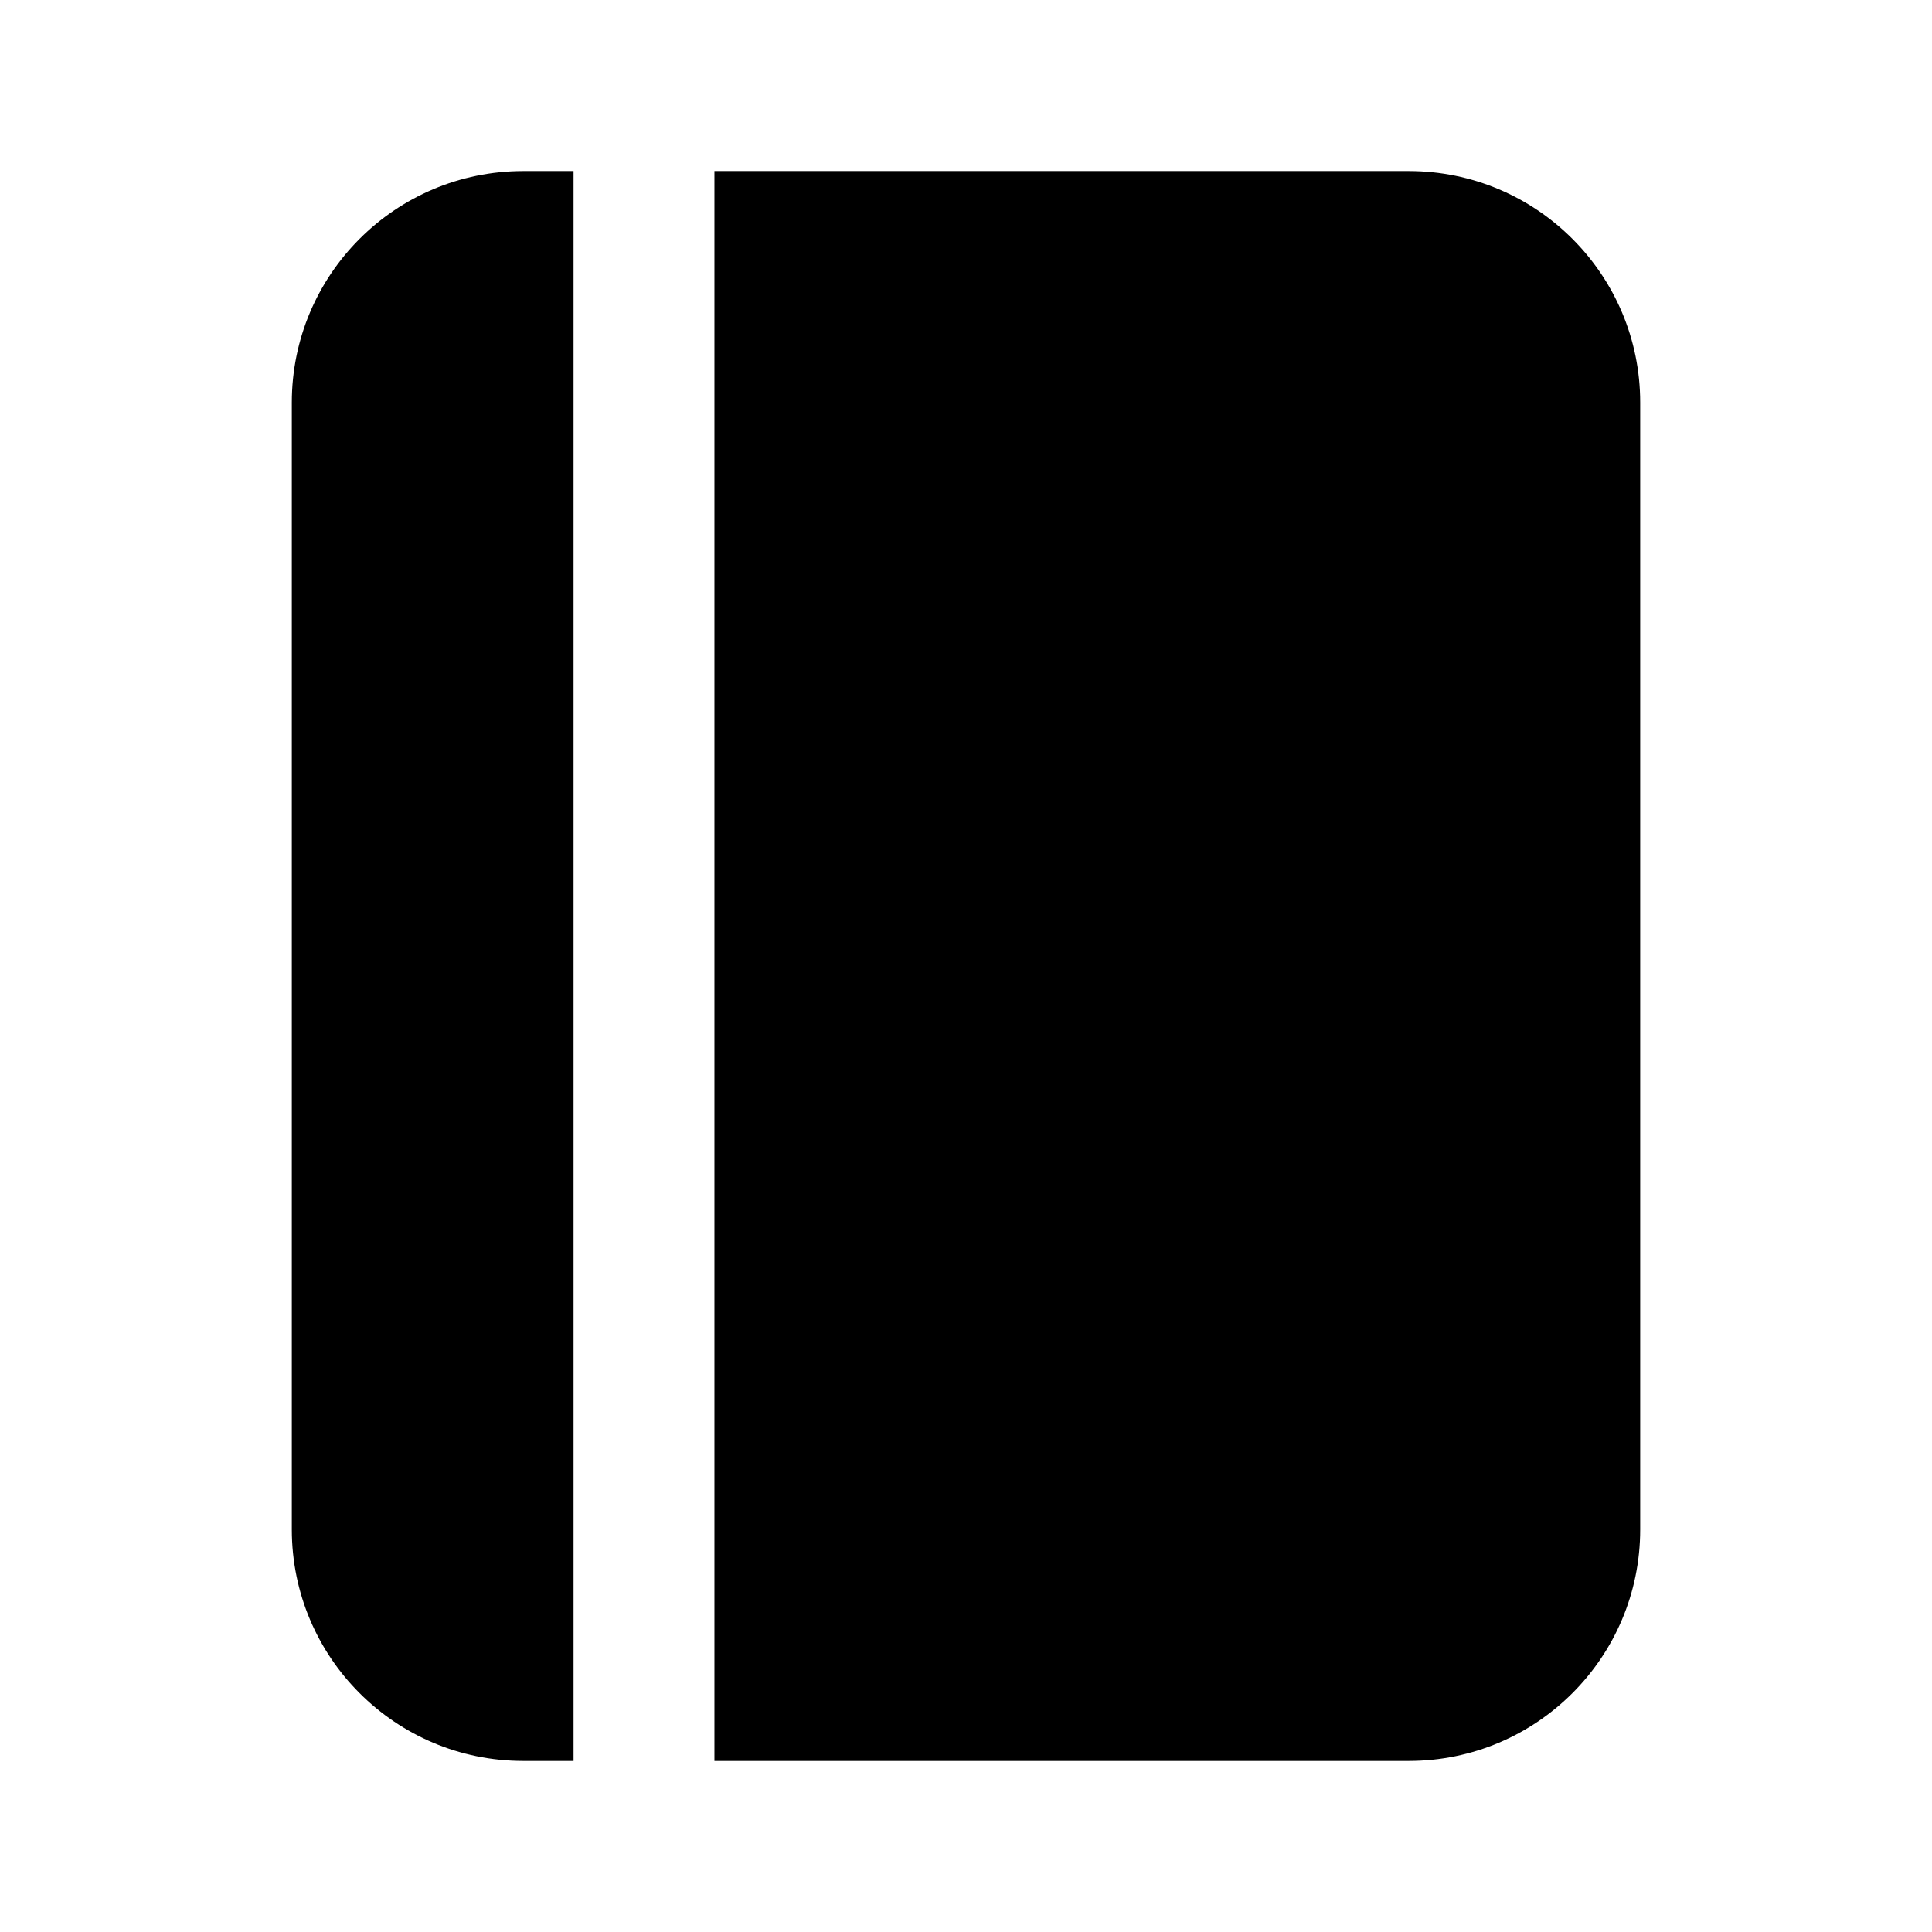
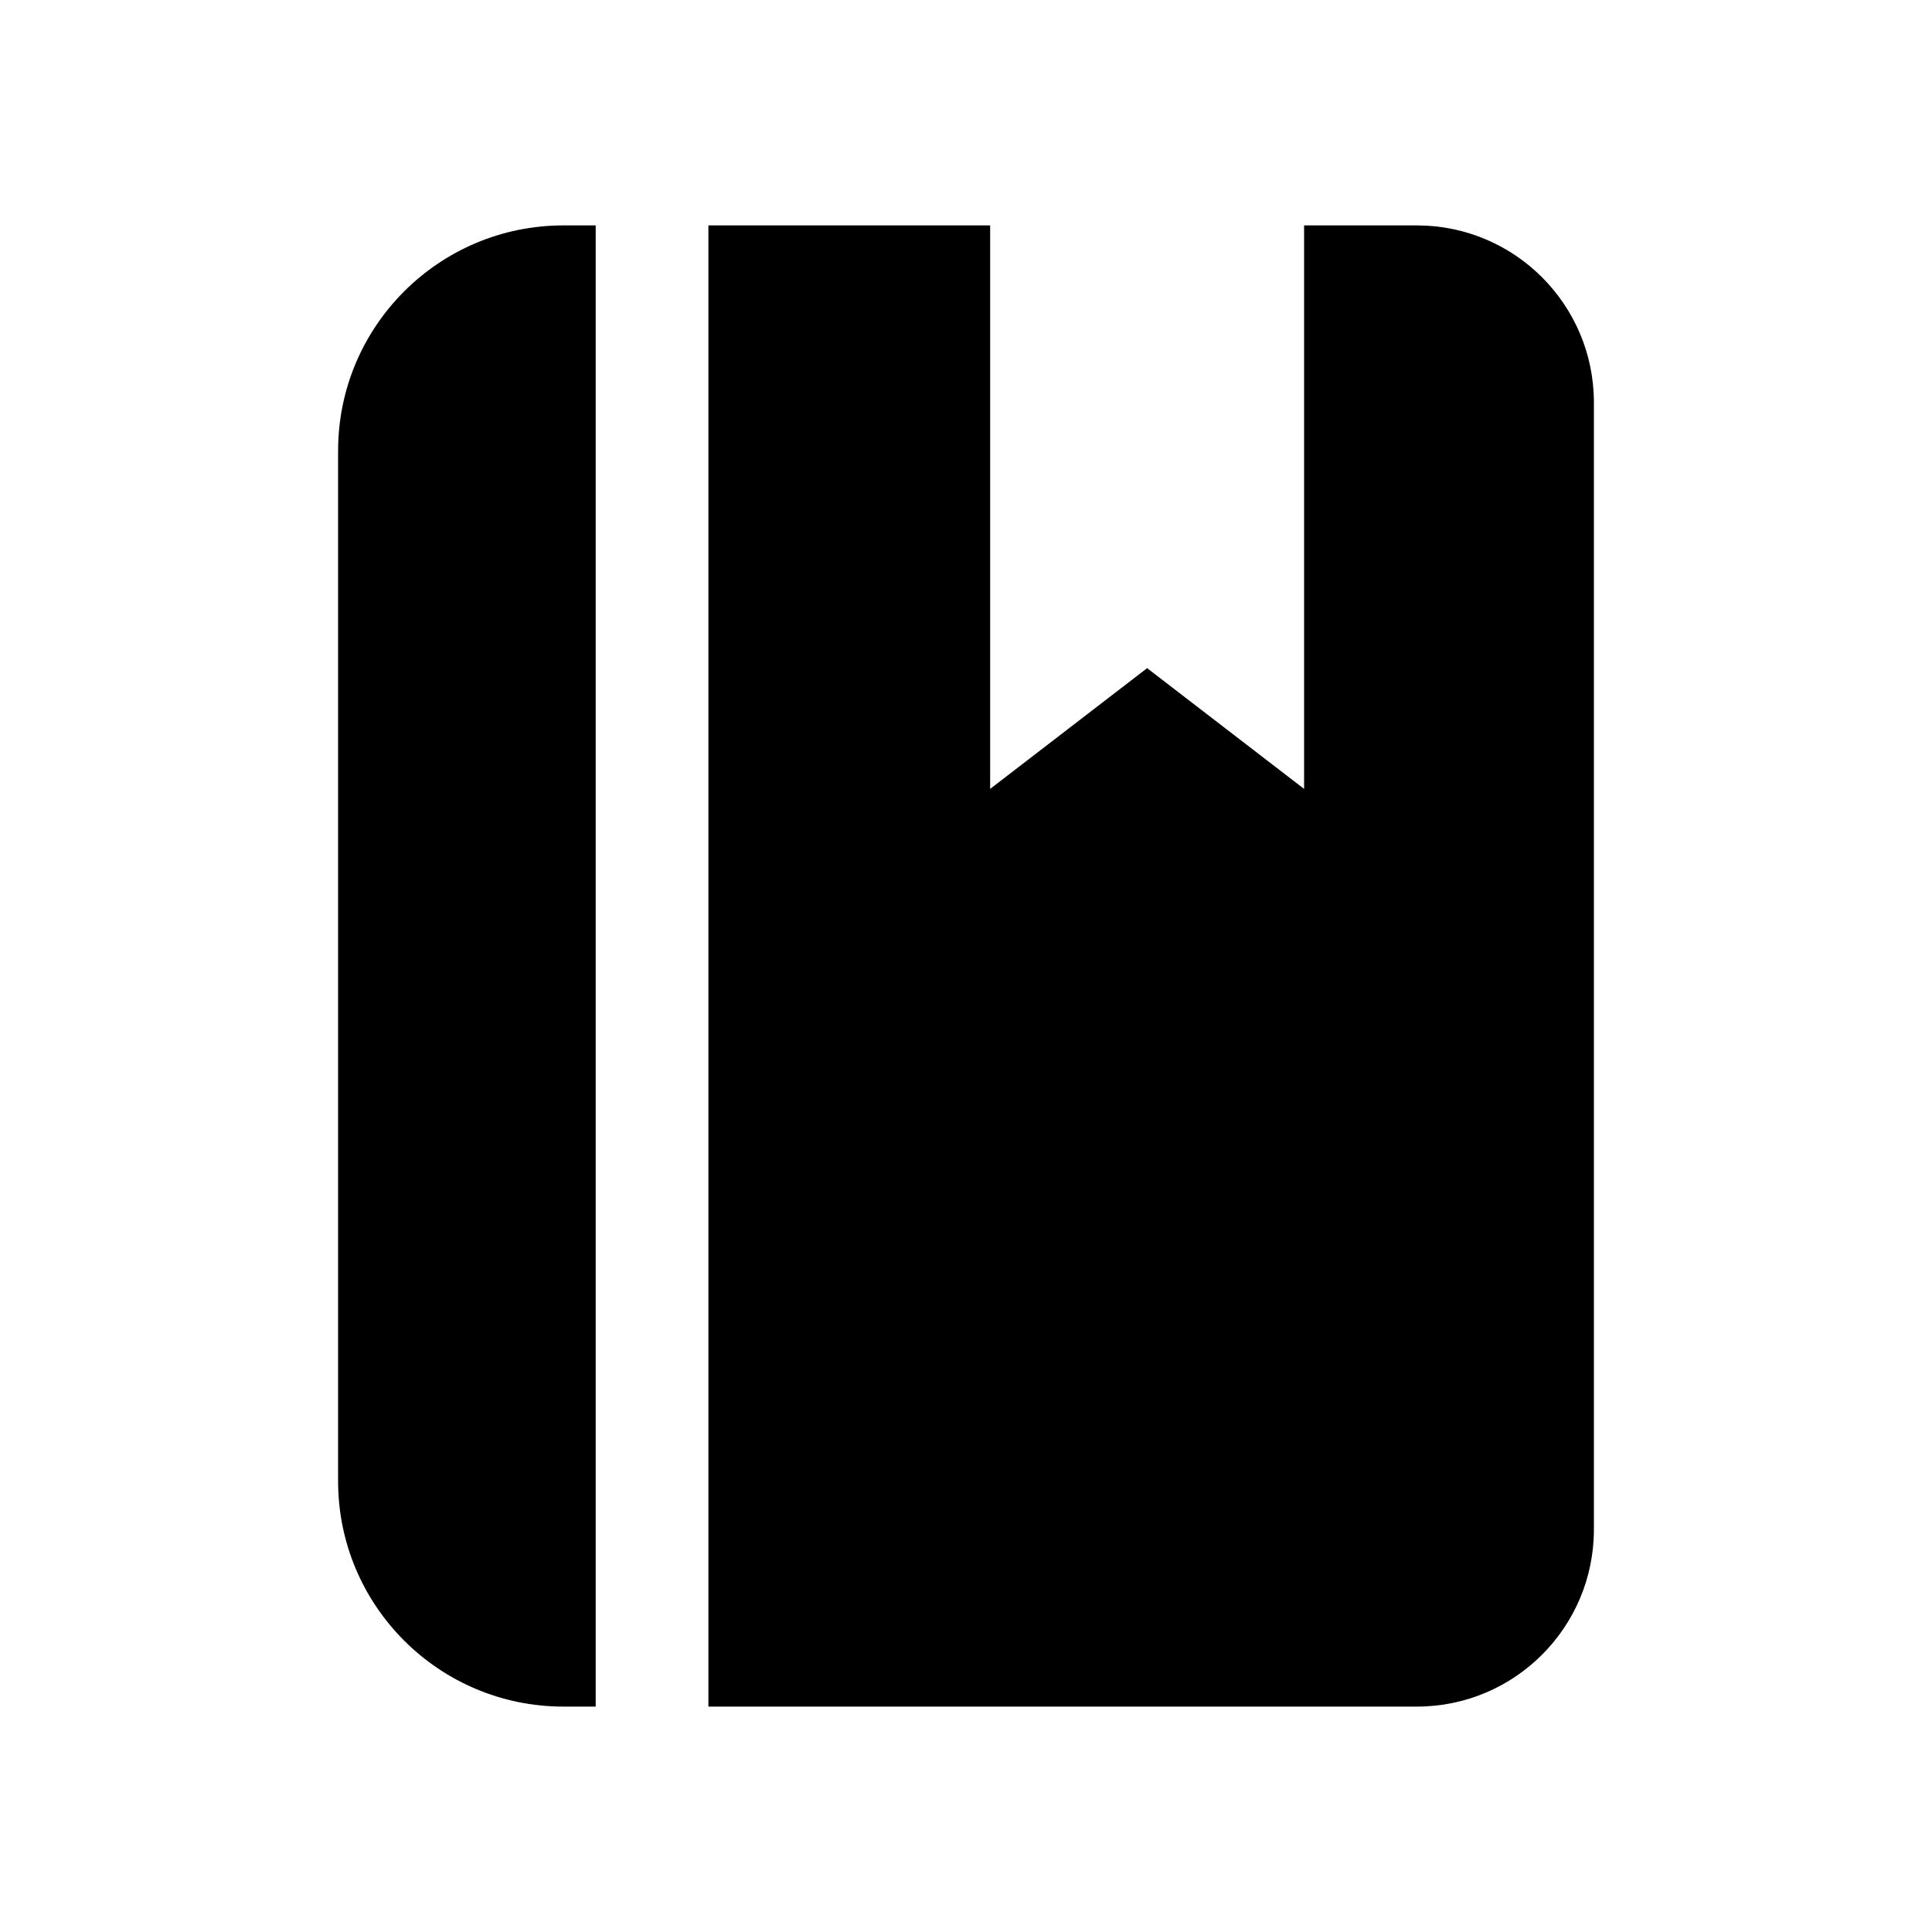
- <svg xmlns="http://www.w3.org/2000/svg" width="24" height="24" viewBox="0 0 24 24" fill="none" stroke="#000" stroke-width="1.75" stroke-linecap="round" stroke-linejoin="round">
-   <path fill="#000" stroke="none" d="M6.5 2.125h0.625v19.75H6.5A2.875 2.875 0 0 1 3.625 19V5A2.875 2.875 0 0 1 6.5 2.125Z" />
-   <path fill="#000" stroke="none" d="M8.875 2.125H17.5A2.875 2.875 0 0 1 20.375 5v14a2.875 2.875 0 0 1-2.875 2.875H8.875Z" />
+ <svg xmlns="http://www.w3.org/2000/svg" width="24" height="24" viewBox="0 0 24 24" fill="#000">
+   <path d="M7.4 2.8V21.2H7A2.8 2.8 0 0 1 4.2 18.4V5.6A2.8 2.8 0 0 1 7 2.8Z" />
+   <path d="M8.8 2.8H12.3V9.8L14.25 8.3L16.2 9.8V2.8H17.6A2.2 2.2 0 0 1 19.8 5V19A2.2 2.2 0 0 1 17.6 21.2H8.8Z" />
</svg>
